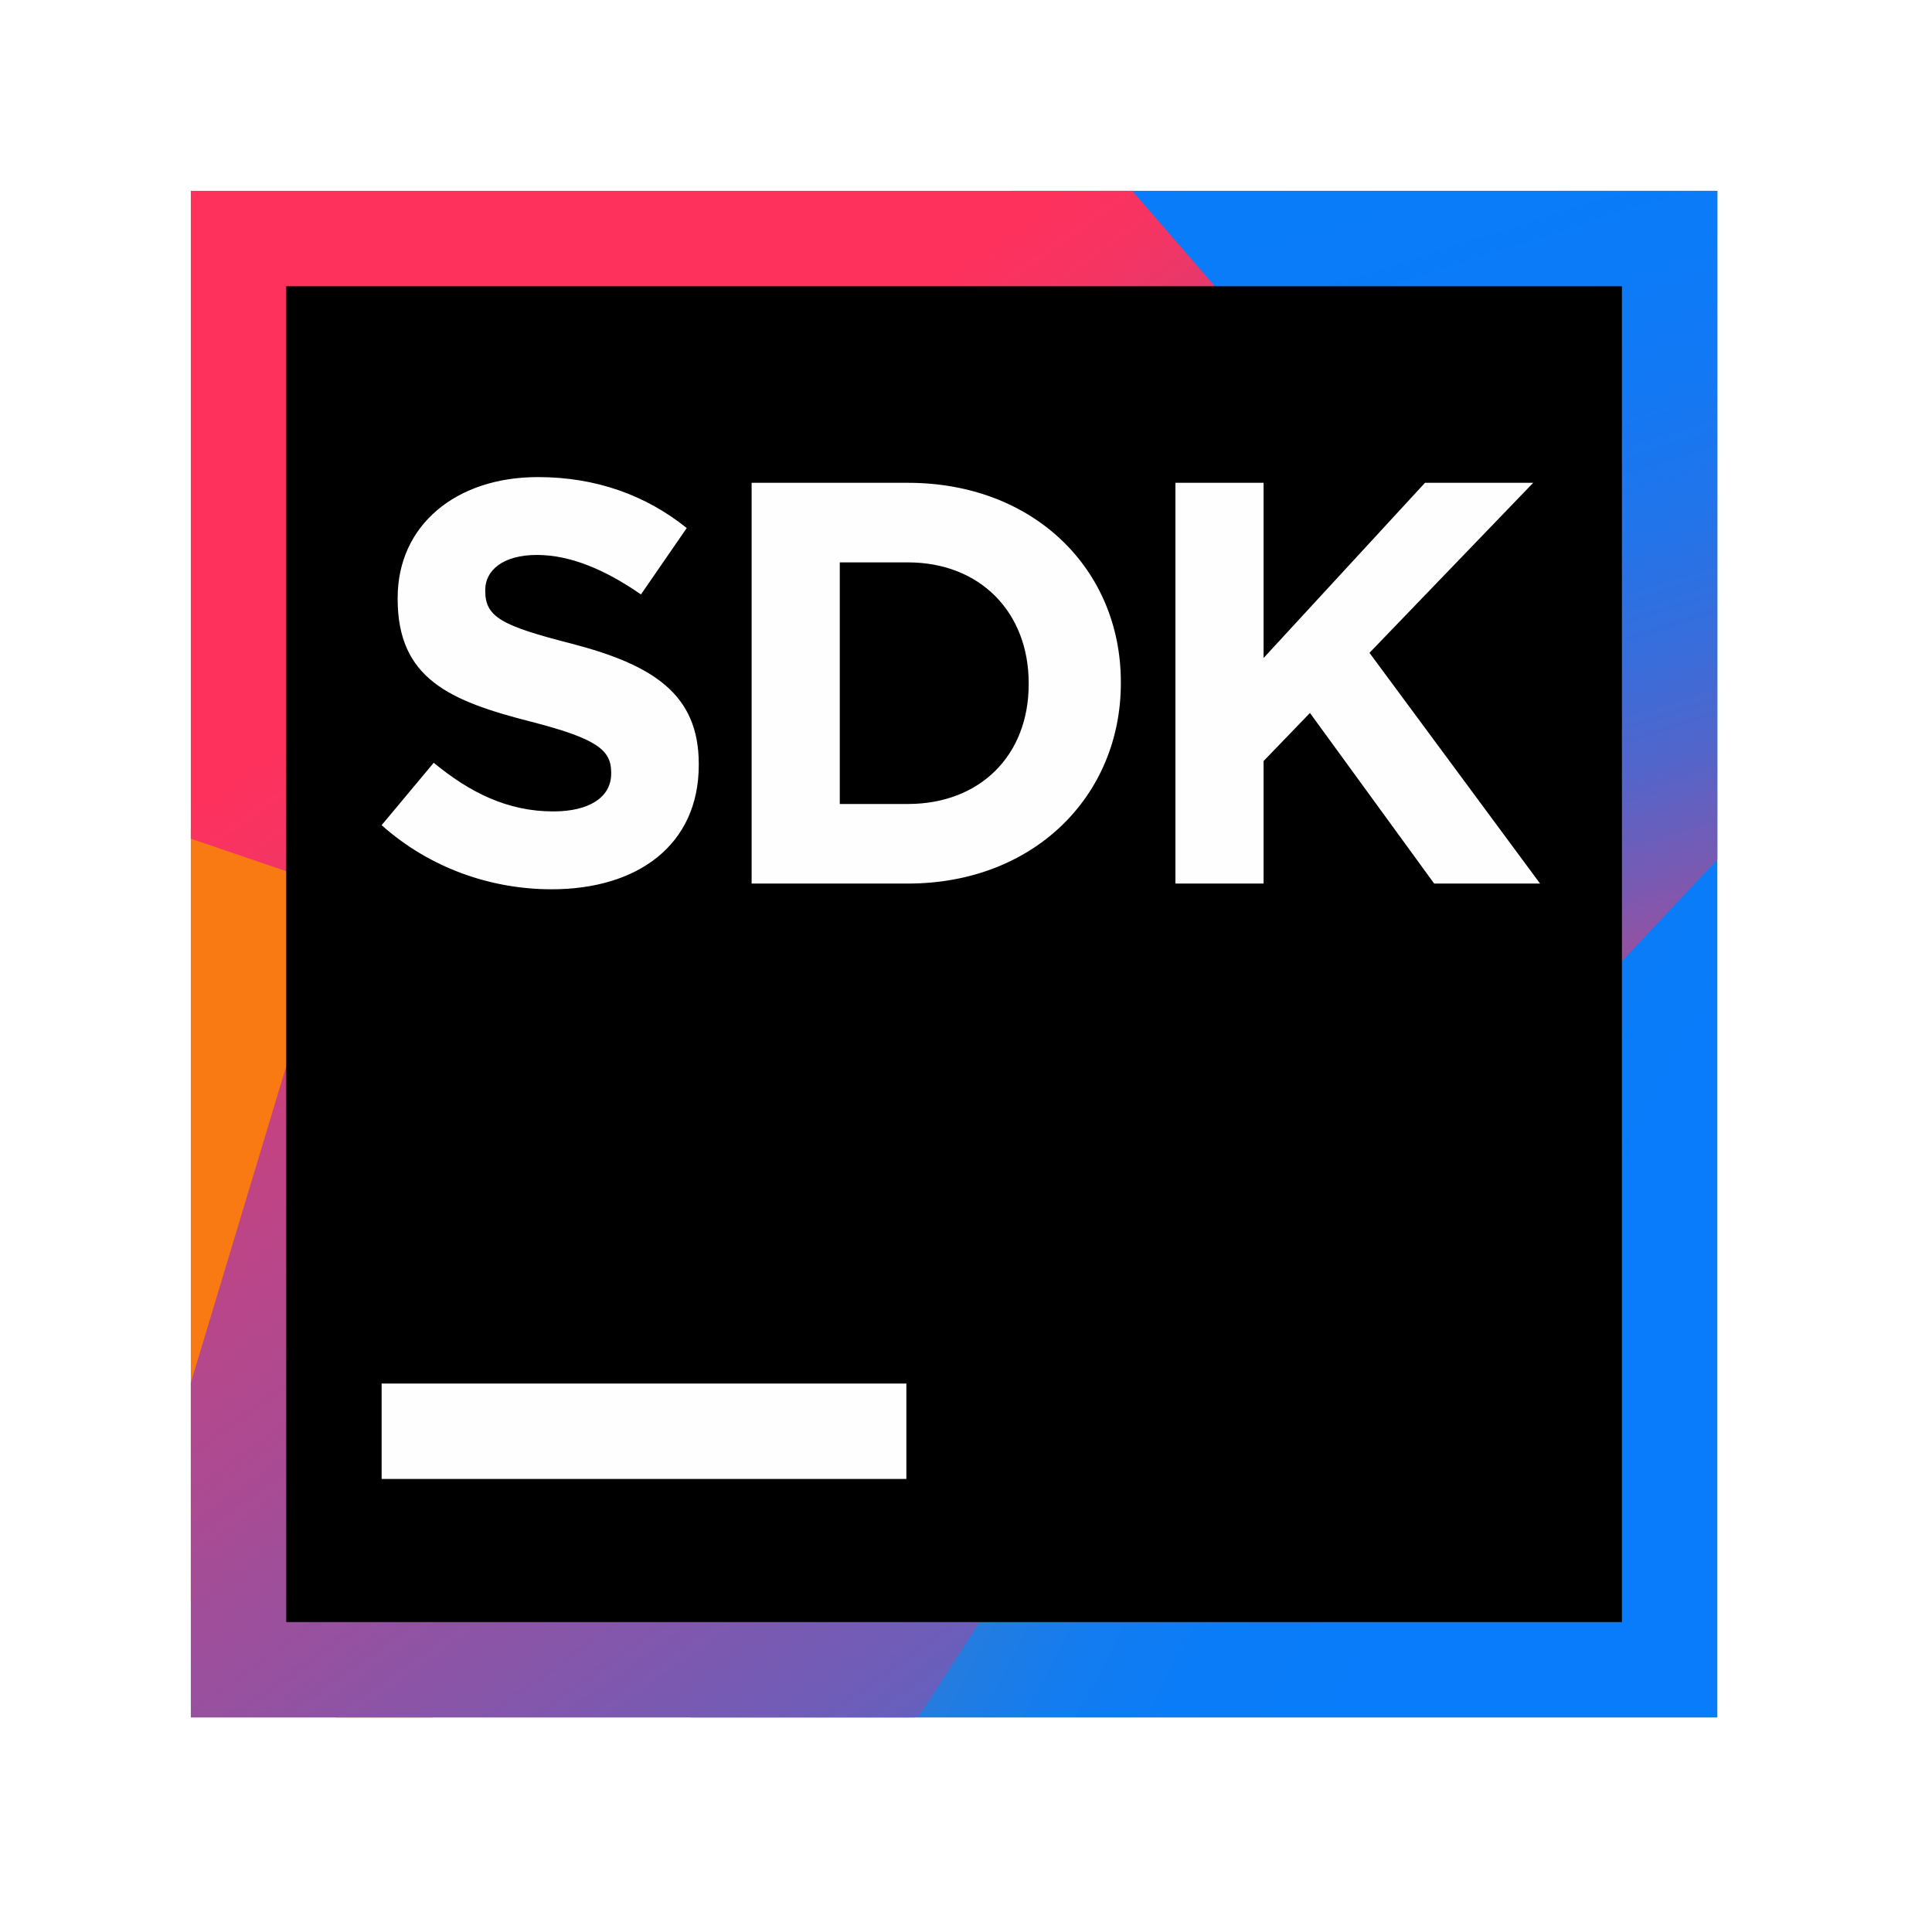
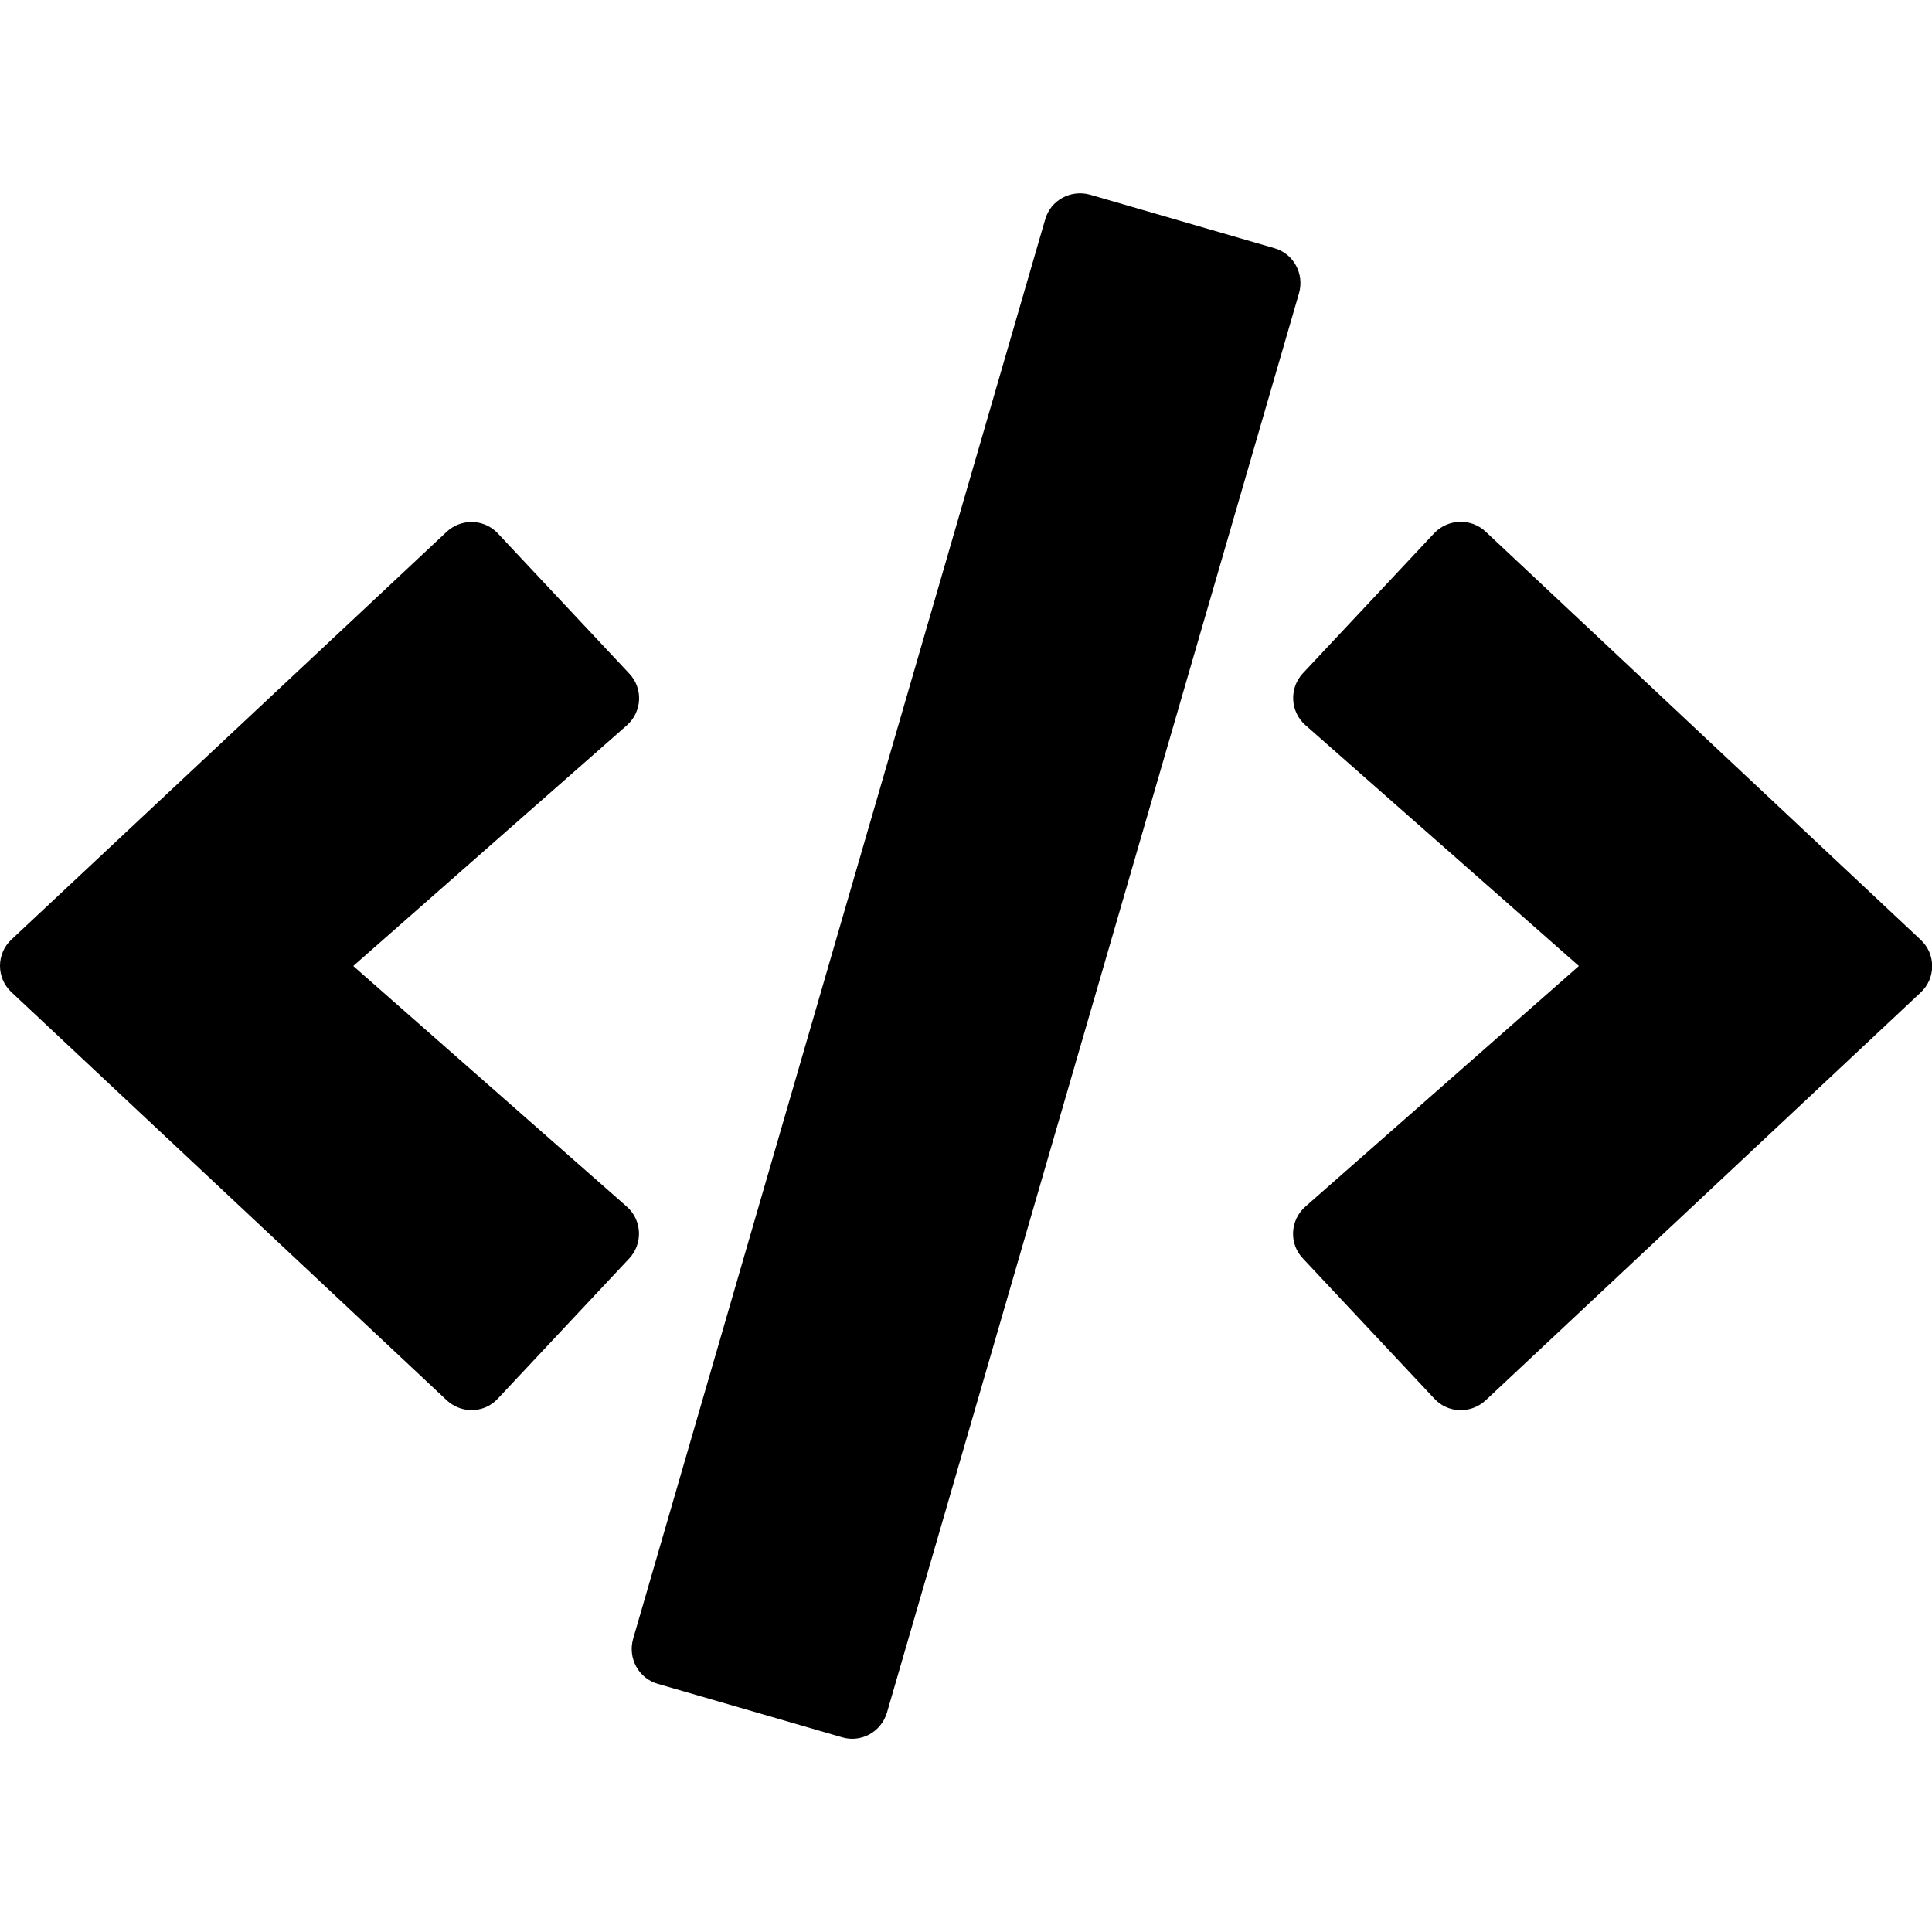
- <svg xmlns="http://www.w3.org/2000/svg" width="81" height="80" viewBox="0 0 81 80">
-   <defs>
-     <linearGradient id="pluginsdk_80-a" x1="-.031%" x2="100.053%" y1="49.963%" y2="49.963%">
-       <stop offset="25.81%" stop-color="#F97A12" />
-       <stop offset="45.91%" stop-color="#B07B58" />
-       <stop offset="72.41%" stop-color="#577BAE" />
-       <stop offset="91.05%" stop-color="#1E7CE5" />
-       <stop offset="100%" stop-color="#087CFA" />
-     </linearGradient>
-     <linearGradient id="pluginsdk_80-b" x1="27.55%" x2="82.223%" y1="34.514%" y2="77.605%">
-       <stop offset="0%" stop-color="#F97A12" />
-       <stop offset="7.18%" stop-color="#CB7A3E" />
-       <stop offset="15.41%" stop-color="#9E7B6A" />
-       <stop offset="24.2%" stop-color="#757B91" />
-       <stop offset="33.44%" stop-color="#537BB1" />
-       <stop offset="43.24%" stop-color="#387CCC" />
-       <stop offset="53.81%" stop-color="#237CE0" />
-       <stop offset="65.52%" stop-color="#147CEF" />
-       <stop offset="79.25%" stop-color="#0B7CF7" />
-       <stop offset="100%" stop-color="#087CFA" />
-     </linearGradient>
-     <linearGradient id="pluginsdk_80-c" x1="63.121%" x2="40.793%" y1="97.699%" y2="-6.587%">
-       <stop offset="0%" stop-color="#FE315D" />
-       <stop offset="7.84%" stop-color="#CB417E" />
-       <stop offset="16.01%" stop-color="#9E4E9B" />
-       <stop offset="24.74%" stop-color="#755BB4" />
-       <stop offset="33.92%" stop-color="#5365CA" />
-       <stop offset="43.65%" stop-color="#386DDB" />
-       <stop offset="54.14%" stop-color="#2374E9" />
-       <stop offset="65.76%" stop-color="#1478F3" />
-       <stop offset="79.4%" stop-color="#0B7BF8" />
-       <stop offset="100%" stop-color="#087CFA" />
-     </linearGradient>
-     <linearGradient id="pluginsdk_80-d" x1="25.331%" x2="93.854%" y1="24.119%" y2="132.621%">
-       <stop offset="0%" stop-color="#FE315D" />
-       <stop offset="4.023%" stop-color="#F63462" />
-       <stop offset="10.37%" stop-color="#DF3A71" />
-       <stop offset="16.67%" stop-color="#C24383" />
-       <stop offset="29.12%" stop-color="#AD4A91" />
-       <stop offset="54.98%" stop-color="#755BB4" />
-       <stop offset="91.75%" stop-color="#1D76ED" />
-       <stop offset="100%" stop-color="#087CFA" />
-     </linearGradient>
-   </defs>
-   <g fill="none" fill-rule="evenodd">
-     <g fill-rule="nonzero" transform="translate(8 8)">
-       <path fill="url(#pluginsdk_80-a)" d="M6.088,64 L2.66453526e-15,59.1 L0,26.792 L30,38.67 L10.14,64 L6.088,64 Z" />
-       <path fill="url(#pluginsdk_80-b)" d="M20.952,64 L52.274,31.916 L37.671,0.46 L38.058,1.33226763e-15 L64,0 L64,64 L20.952,64 Z" />
-       <path fill="url(#pluginsdk_80-c)" d="M34.412,0 L64,0 L64,28.037 L49.008,44 L34,0.447 L34.412,0 Z" />
-       <path fill="url(#pluginsdk_80-d)" d="M30.336,64 L0,64 L0,49.971 L6.234,29.283 L0,27.16 L0,0 L39.47,0 L58,21.384 L30.538,63.926 L30.336,64 Z" />
-     </g>
-     <g fill-rule="nonzero" transform="translate(12 12)">
-       <rect width="56" height="56" fill="#000" />
-       <rect width="22" height="4" x="4" y="46" fill="#FFFEFE" />
-       <path fill="#FFFEFE" d="M11.128,25.28 C8.584,25.28 6.016,24.392 4,22.592 L6.184,19.976 C7.696,21.224 9.28,22.016 11.2,22.016 C12.712,22.016 13.624,21.416 13.624,20.432 L13.624,20.384 C13.624,19.448 13.048,18.968 10.24,18.248 C6.856,17.384 4.672,16.448 4.672,13.112 L4.672,13.064 C4.672,10.016 7.12,8 10.552,8 C13,8 15.088,8.768 16.792,10.136 L14.872,12.92 C13.384,11.888 11.92,11.264 10.504,11.264 C9.088,11.264 8.344,11.912 8.344,12.728 L8.344,12.776 C8.344,13.88 9.064,14.24 11.968,14.984 C15.376,15.872 17.296,17.096 17.296,20.024 L17.296,20.072 C17.296,23.408 14.752,25.28 11.128,25.28 Z M19.512,25.04 L19.512,8.24 L26.064,8.24 C31.344,8.24 34.992,11.864 34.992,16.592 L34.992,16.64 C34.992,21.368 31.344,25.04 26.064,25.04 L19.512,25.04 Z M26.064,11.576 L23.208,11.576 L23.208,21.704 L26.064,21.704 C29.088,21.704 31.128,19.664 31.128,16.688 L31.128,16.64 C31.128,13.664 29.088,11.576 26.064,11.576 Z M37.28,25.04 L37.28,8.24 L40.976,8.24 L40.976,15.584 L47.744,8.24 L52.28,8.24 L45.416,15.368 L52.568,25.04 L48.128,25.04 L42.92,17.888 L40.976,19.904 L40.976,25.04 L37.28,25.04 Z" />
-     </g>
-   </g>
+ <svg xmlns="http://www.w3.org/2000/svg" t="1598710892832" class="icon" viewBox="0 0 1280 1024" version="1.1" p-id="4555" width="200" height="200">
+   <path d="M557.85 1023l-122-35.4c-12.8-3.6-20-17-16.4-29.8L692.45 17.4c3.6-12.8 17-20 29.8-16.4l122 35.4c12.8 3.6 20 17 16.4 29.8L587.65 1006.6c-3.8 12.8-17 20.2-29.8 16.4z m-228-224.4l87-92.8c9.2-9.8 8.6-25.4-1.6-34.4L234.05 512l181.2-159.4c10.2-9 11-24.6 1.6-34.4l-87-92.8c-9-9.6-24.2-10.2-34-1L7.65 494.4c-10.2 9.4-10.2 25.6 0 35l288.2 270.2c9.8 9.2 25 8.8 34-1z m654.4 1.2l288.2-270.2c10.2-9.4 10.2-25.6 0-35L984.25 224.2c-9.6-9-24.8-8.6-34 1L863.25 318c-9.2 9.8-8.6 25.4 1.6 34.4L1046.05 512l-181.2 159.4c-10.2 9-11 24.6-1.6 34.4l87 92.8c9 9.8 24.2 10.2 34 1.2z" p-id="4556" />
</svg>
